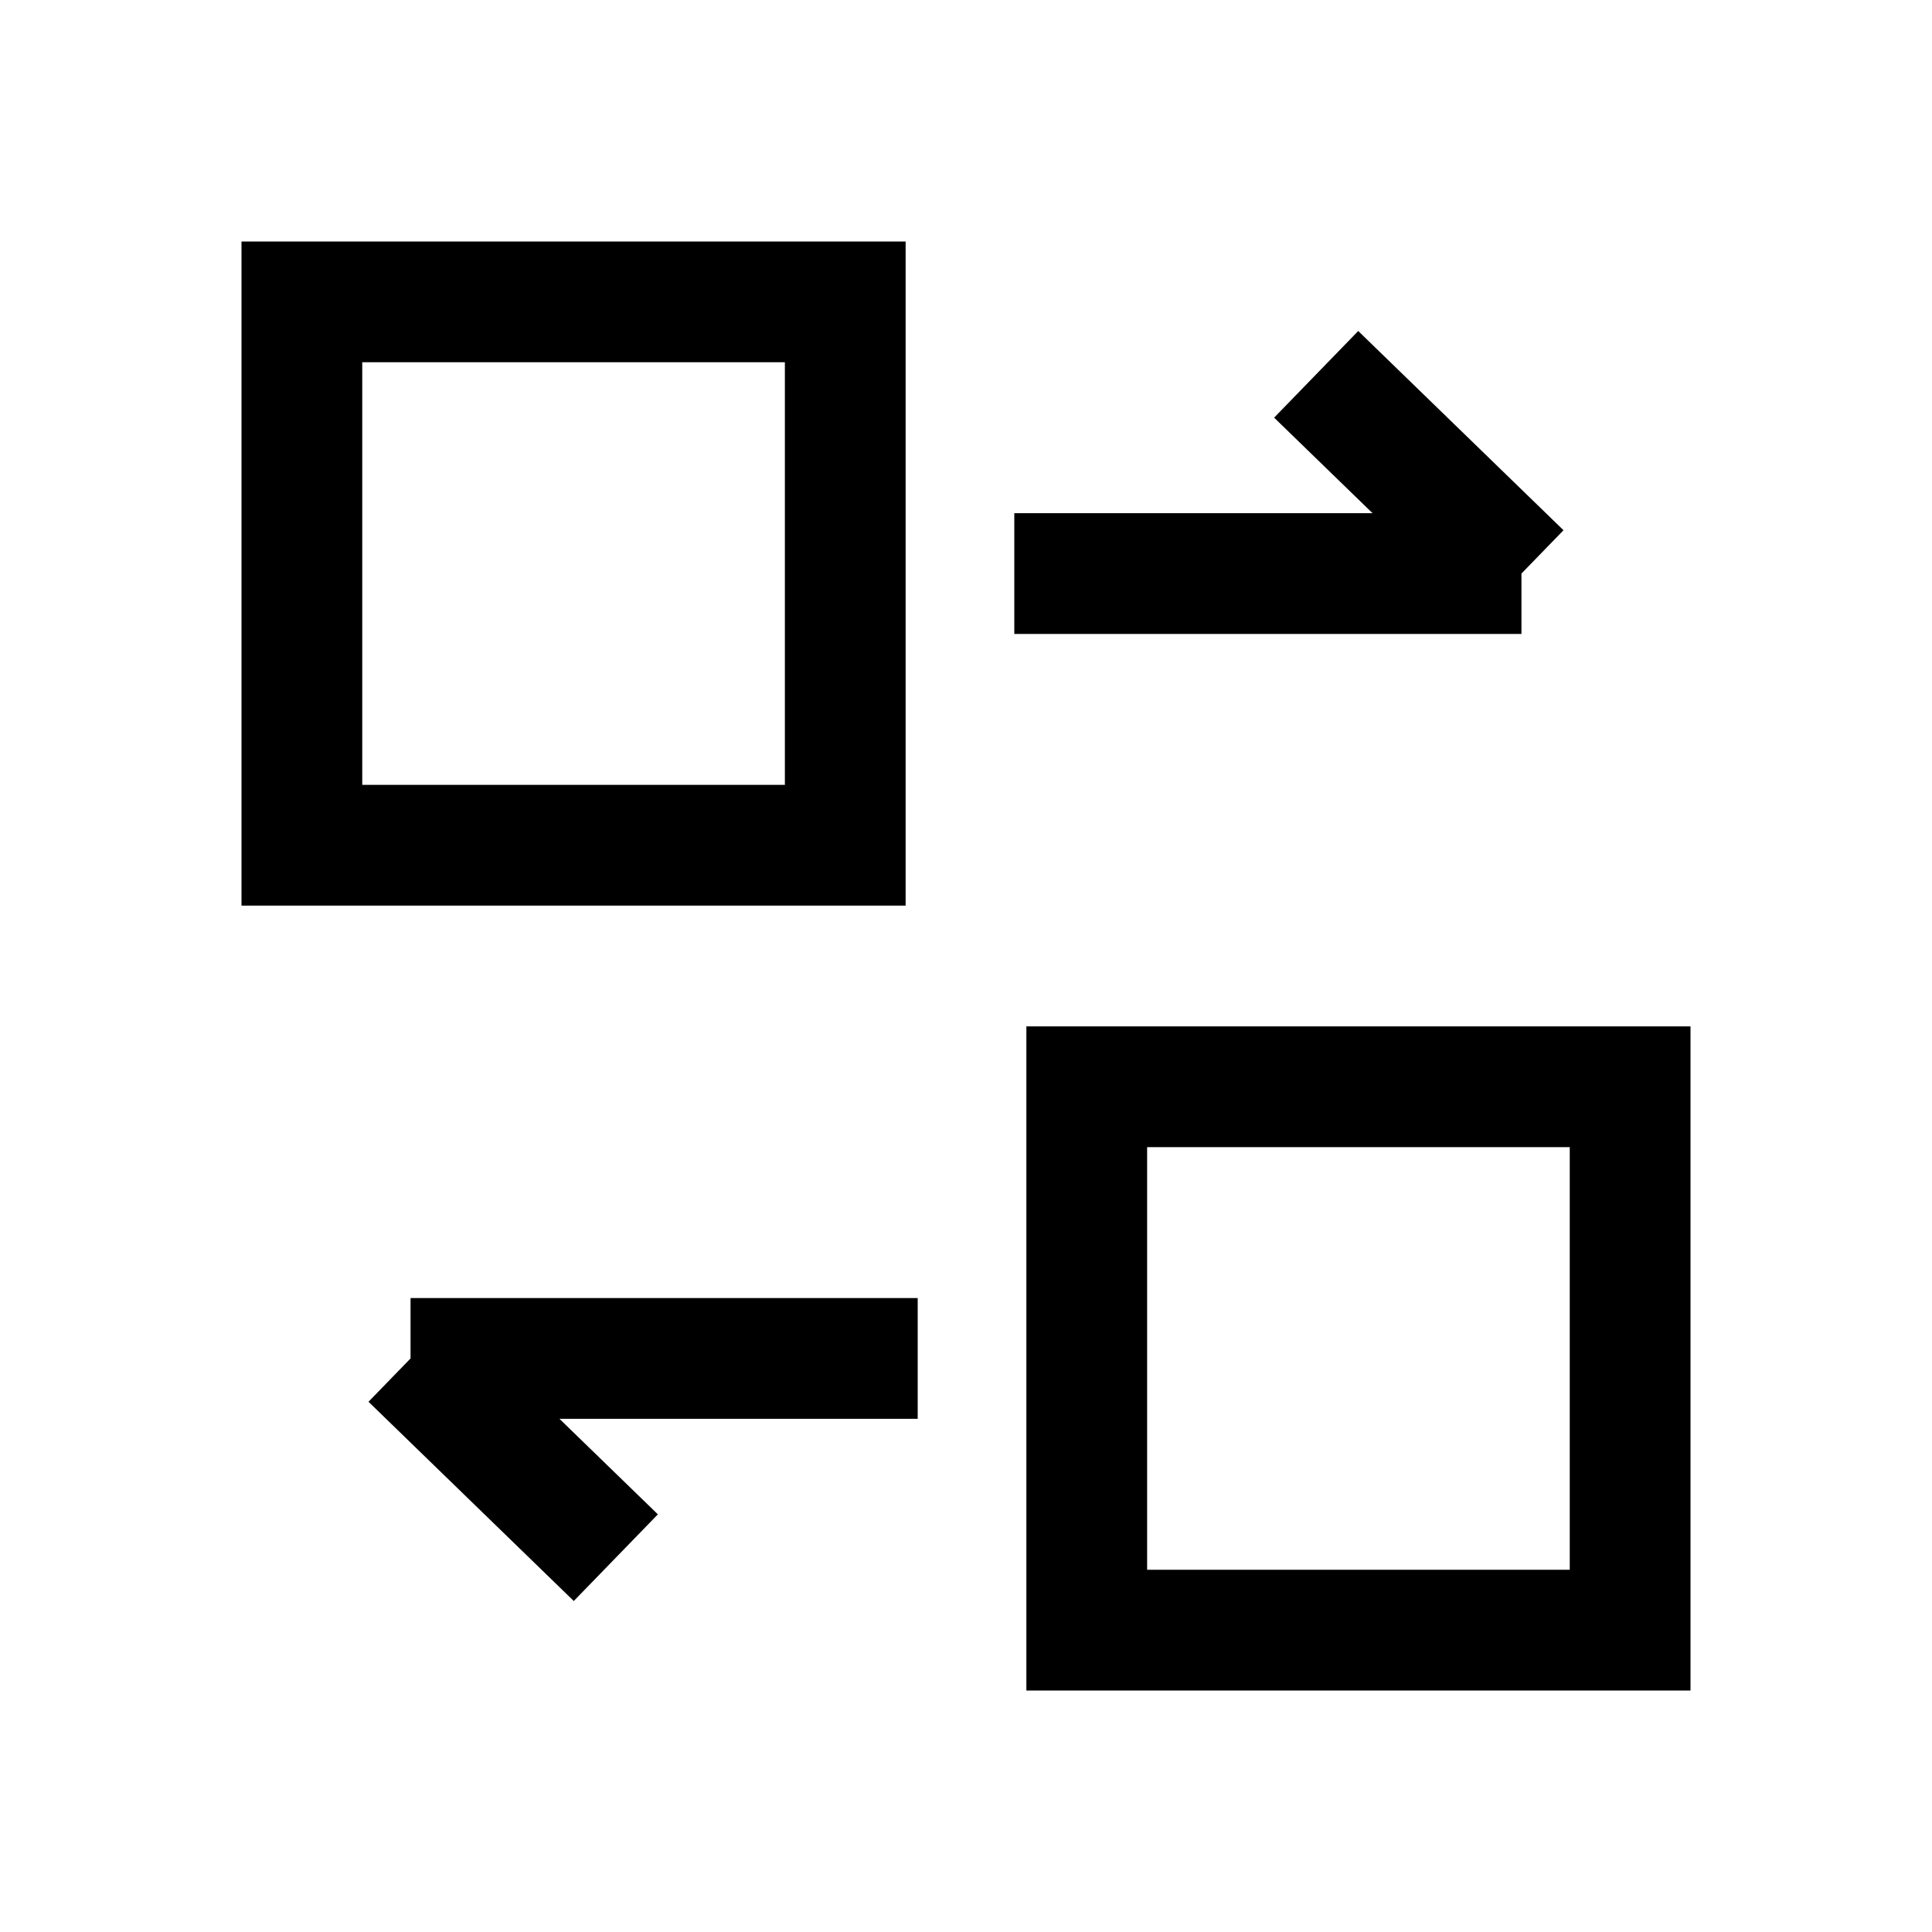
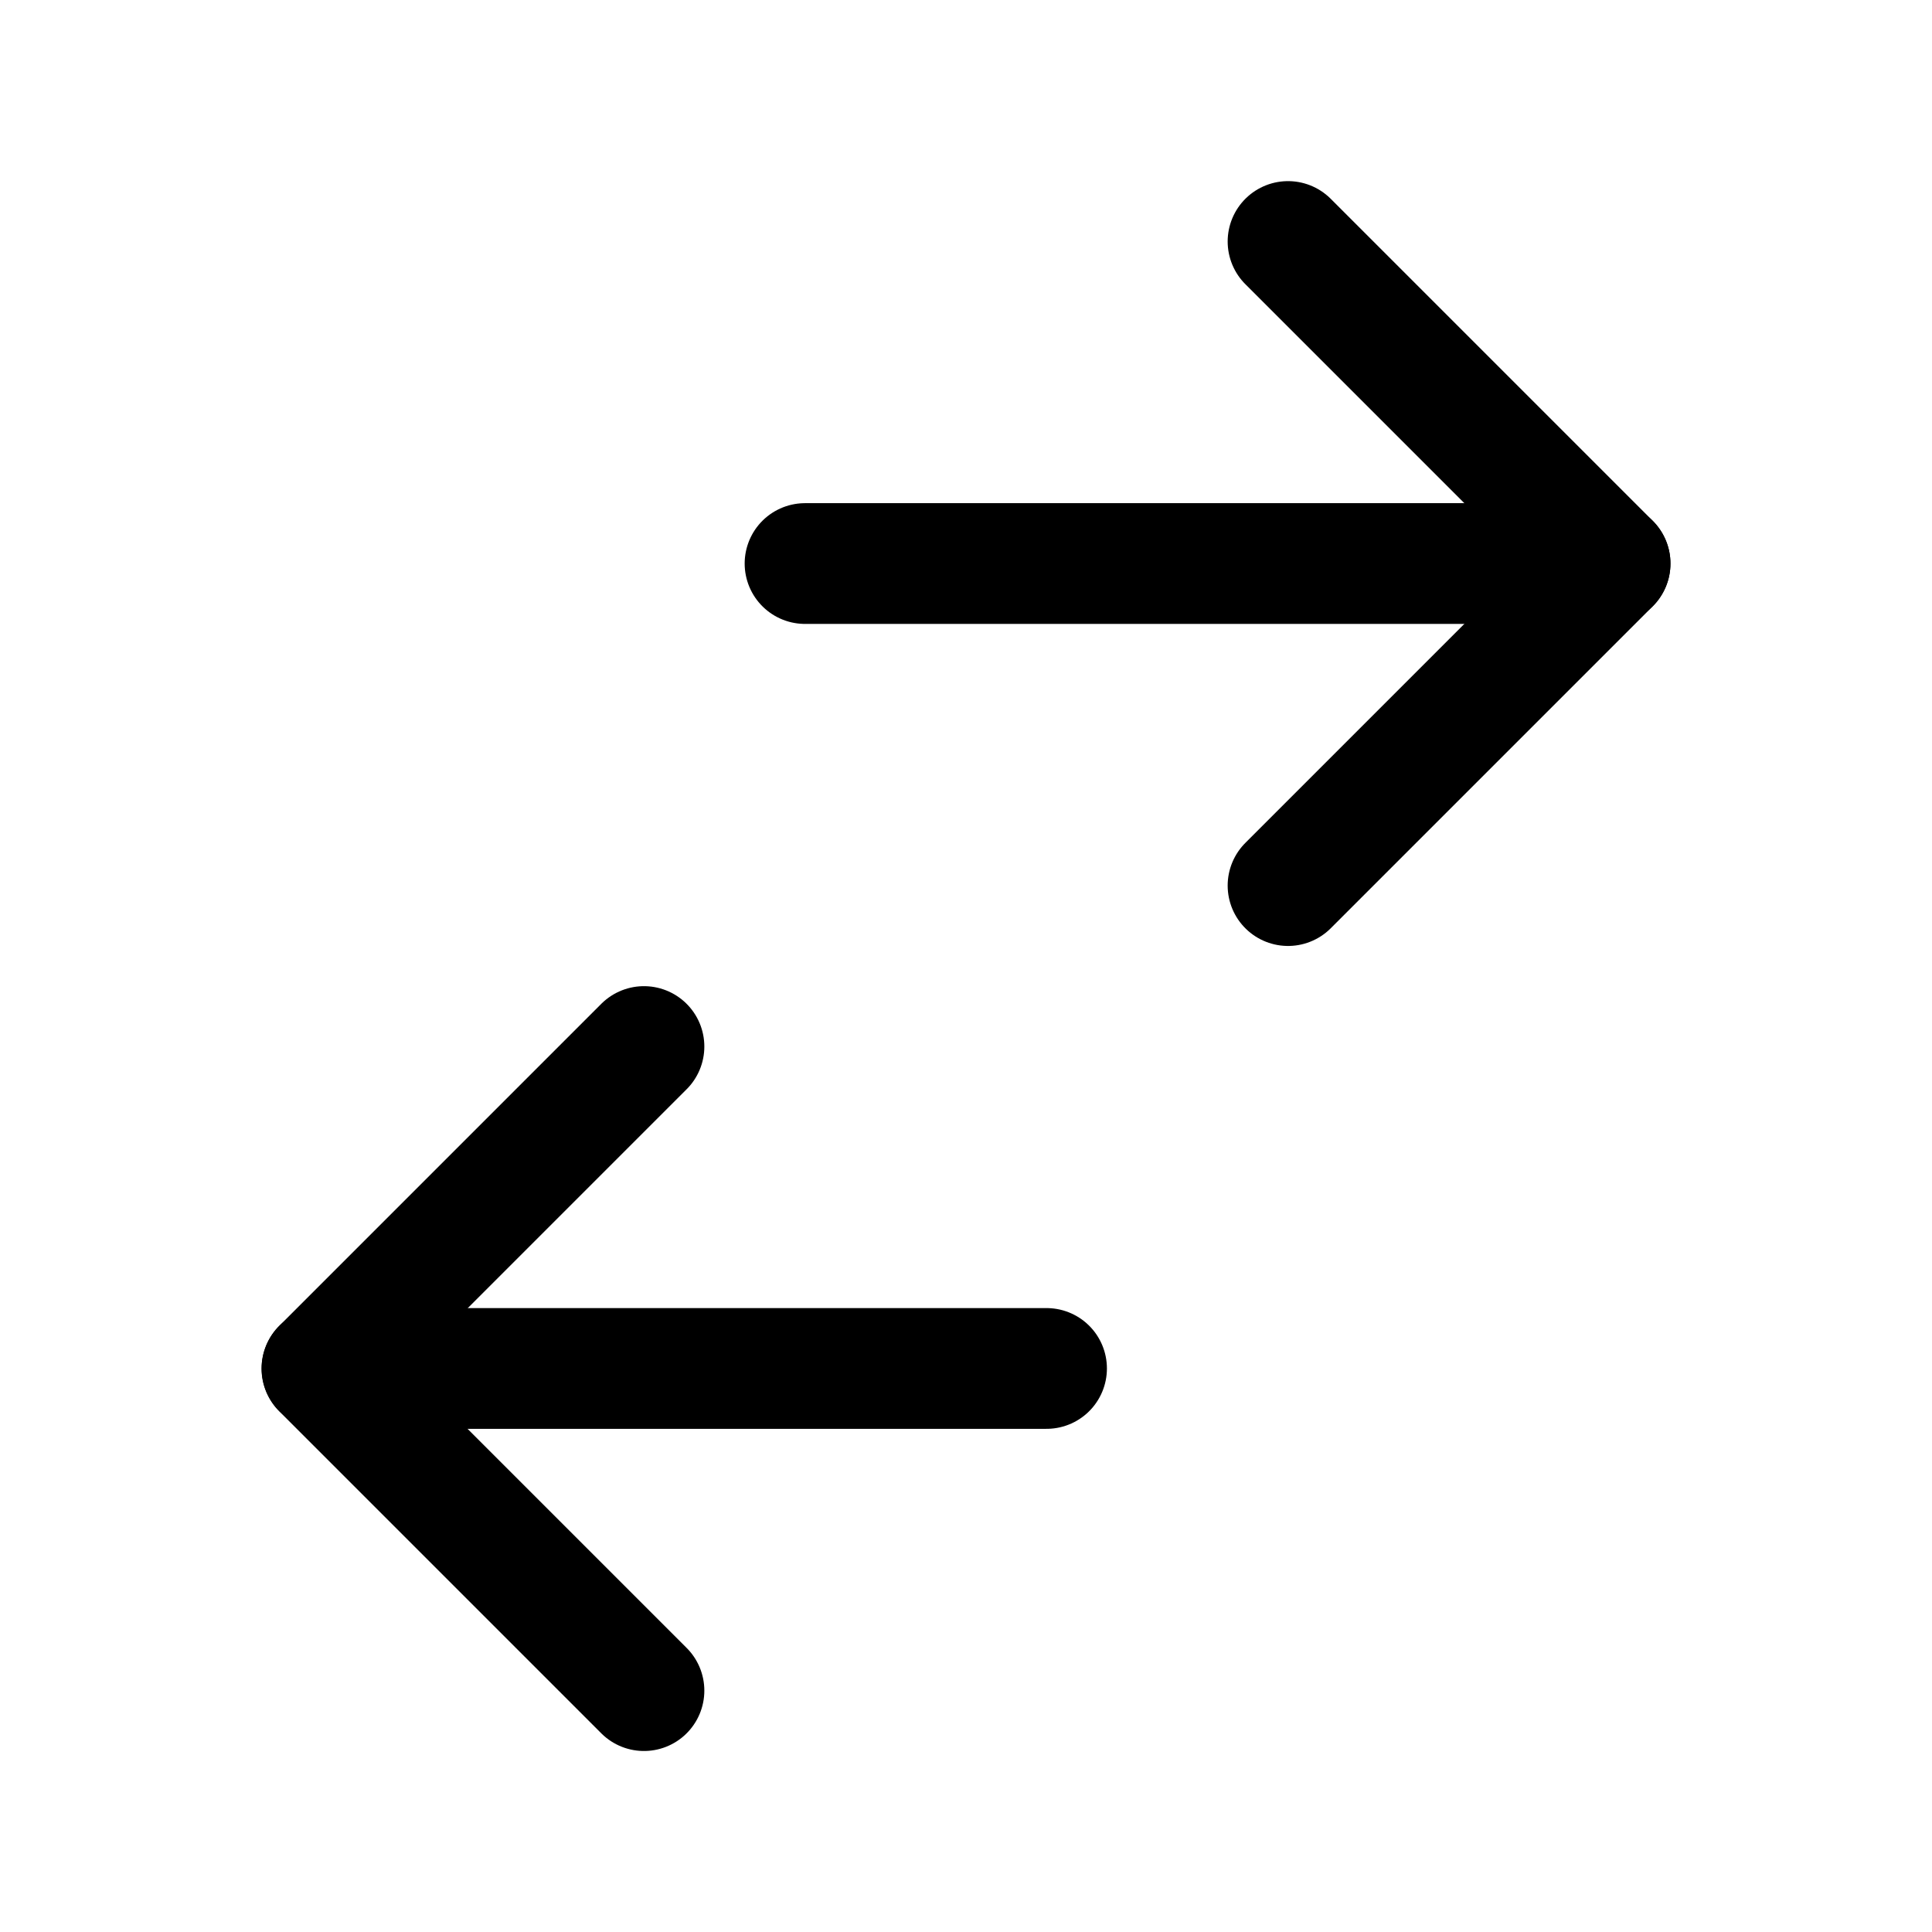
- <svg xmlns="http://www.w3.org/2000/svg" width="16" height="16" viewBox="0 0 16 16" fill="none" stroke="currentColor">
-   <path d="M2.5,2.5 L7,2.5 L7,7 L2.5,7 Z M9,9 L13.5,9 L13.5,13.5 L9,13.5 Z M8.4,4.75 L12.6,4.75 M12.6,4.75 L10.9,3.1 M7.6,11.25 L3.4,11.25 M3.4,11.25 L5.1,12.9" />
+ <svg xmlns="http://www.w3.org/2000/svg" width="16" height="16" viewBox="0 0 16 16" fill="none" stroke="currentColor" stroke-linecap="round" stroke-linejoin="round">
+   <path d="M 10.667 2 l 2.667 2.667 l -2.667 2.667" />
+   <path d="M 6.667 4.667 l 6.667 0" />
+   <path d="M 5.333 8.667 l -2.667 2.667 l 2.667 2.667" />
+   <path d="M 2.667 11.333 l 6 0" />
</svg>
